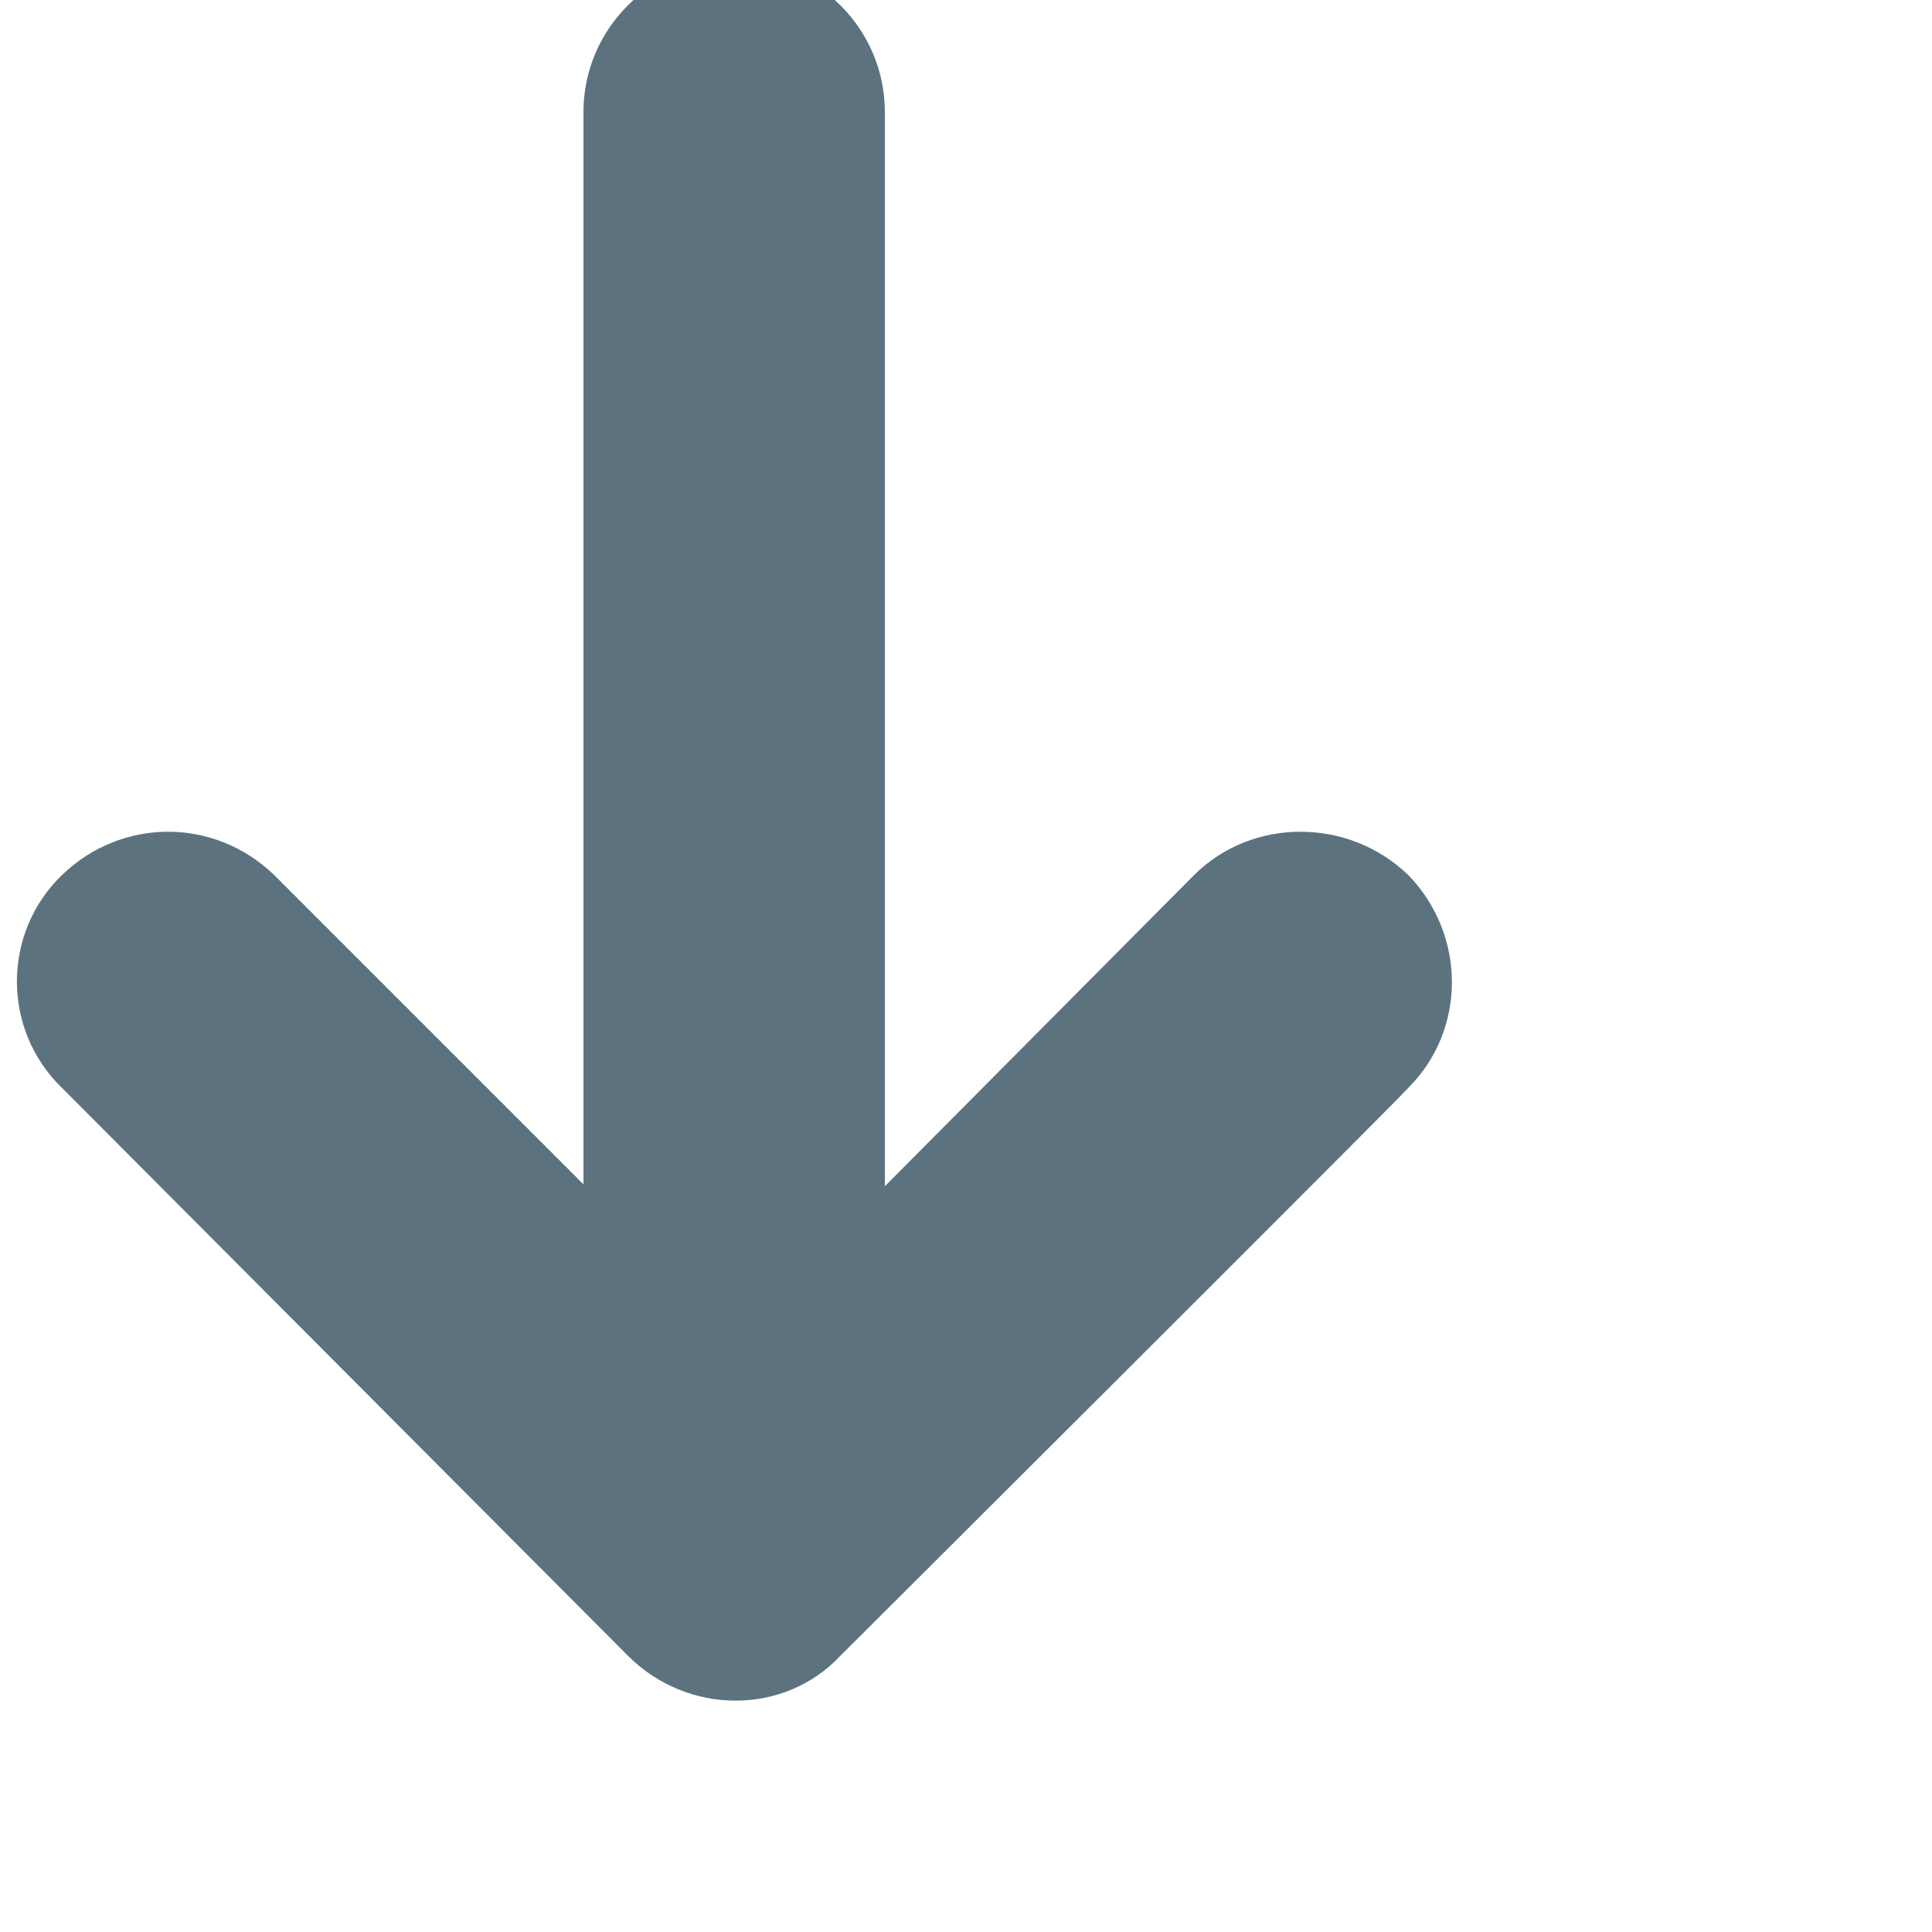
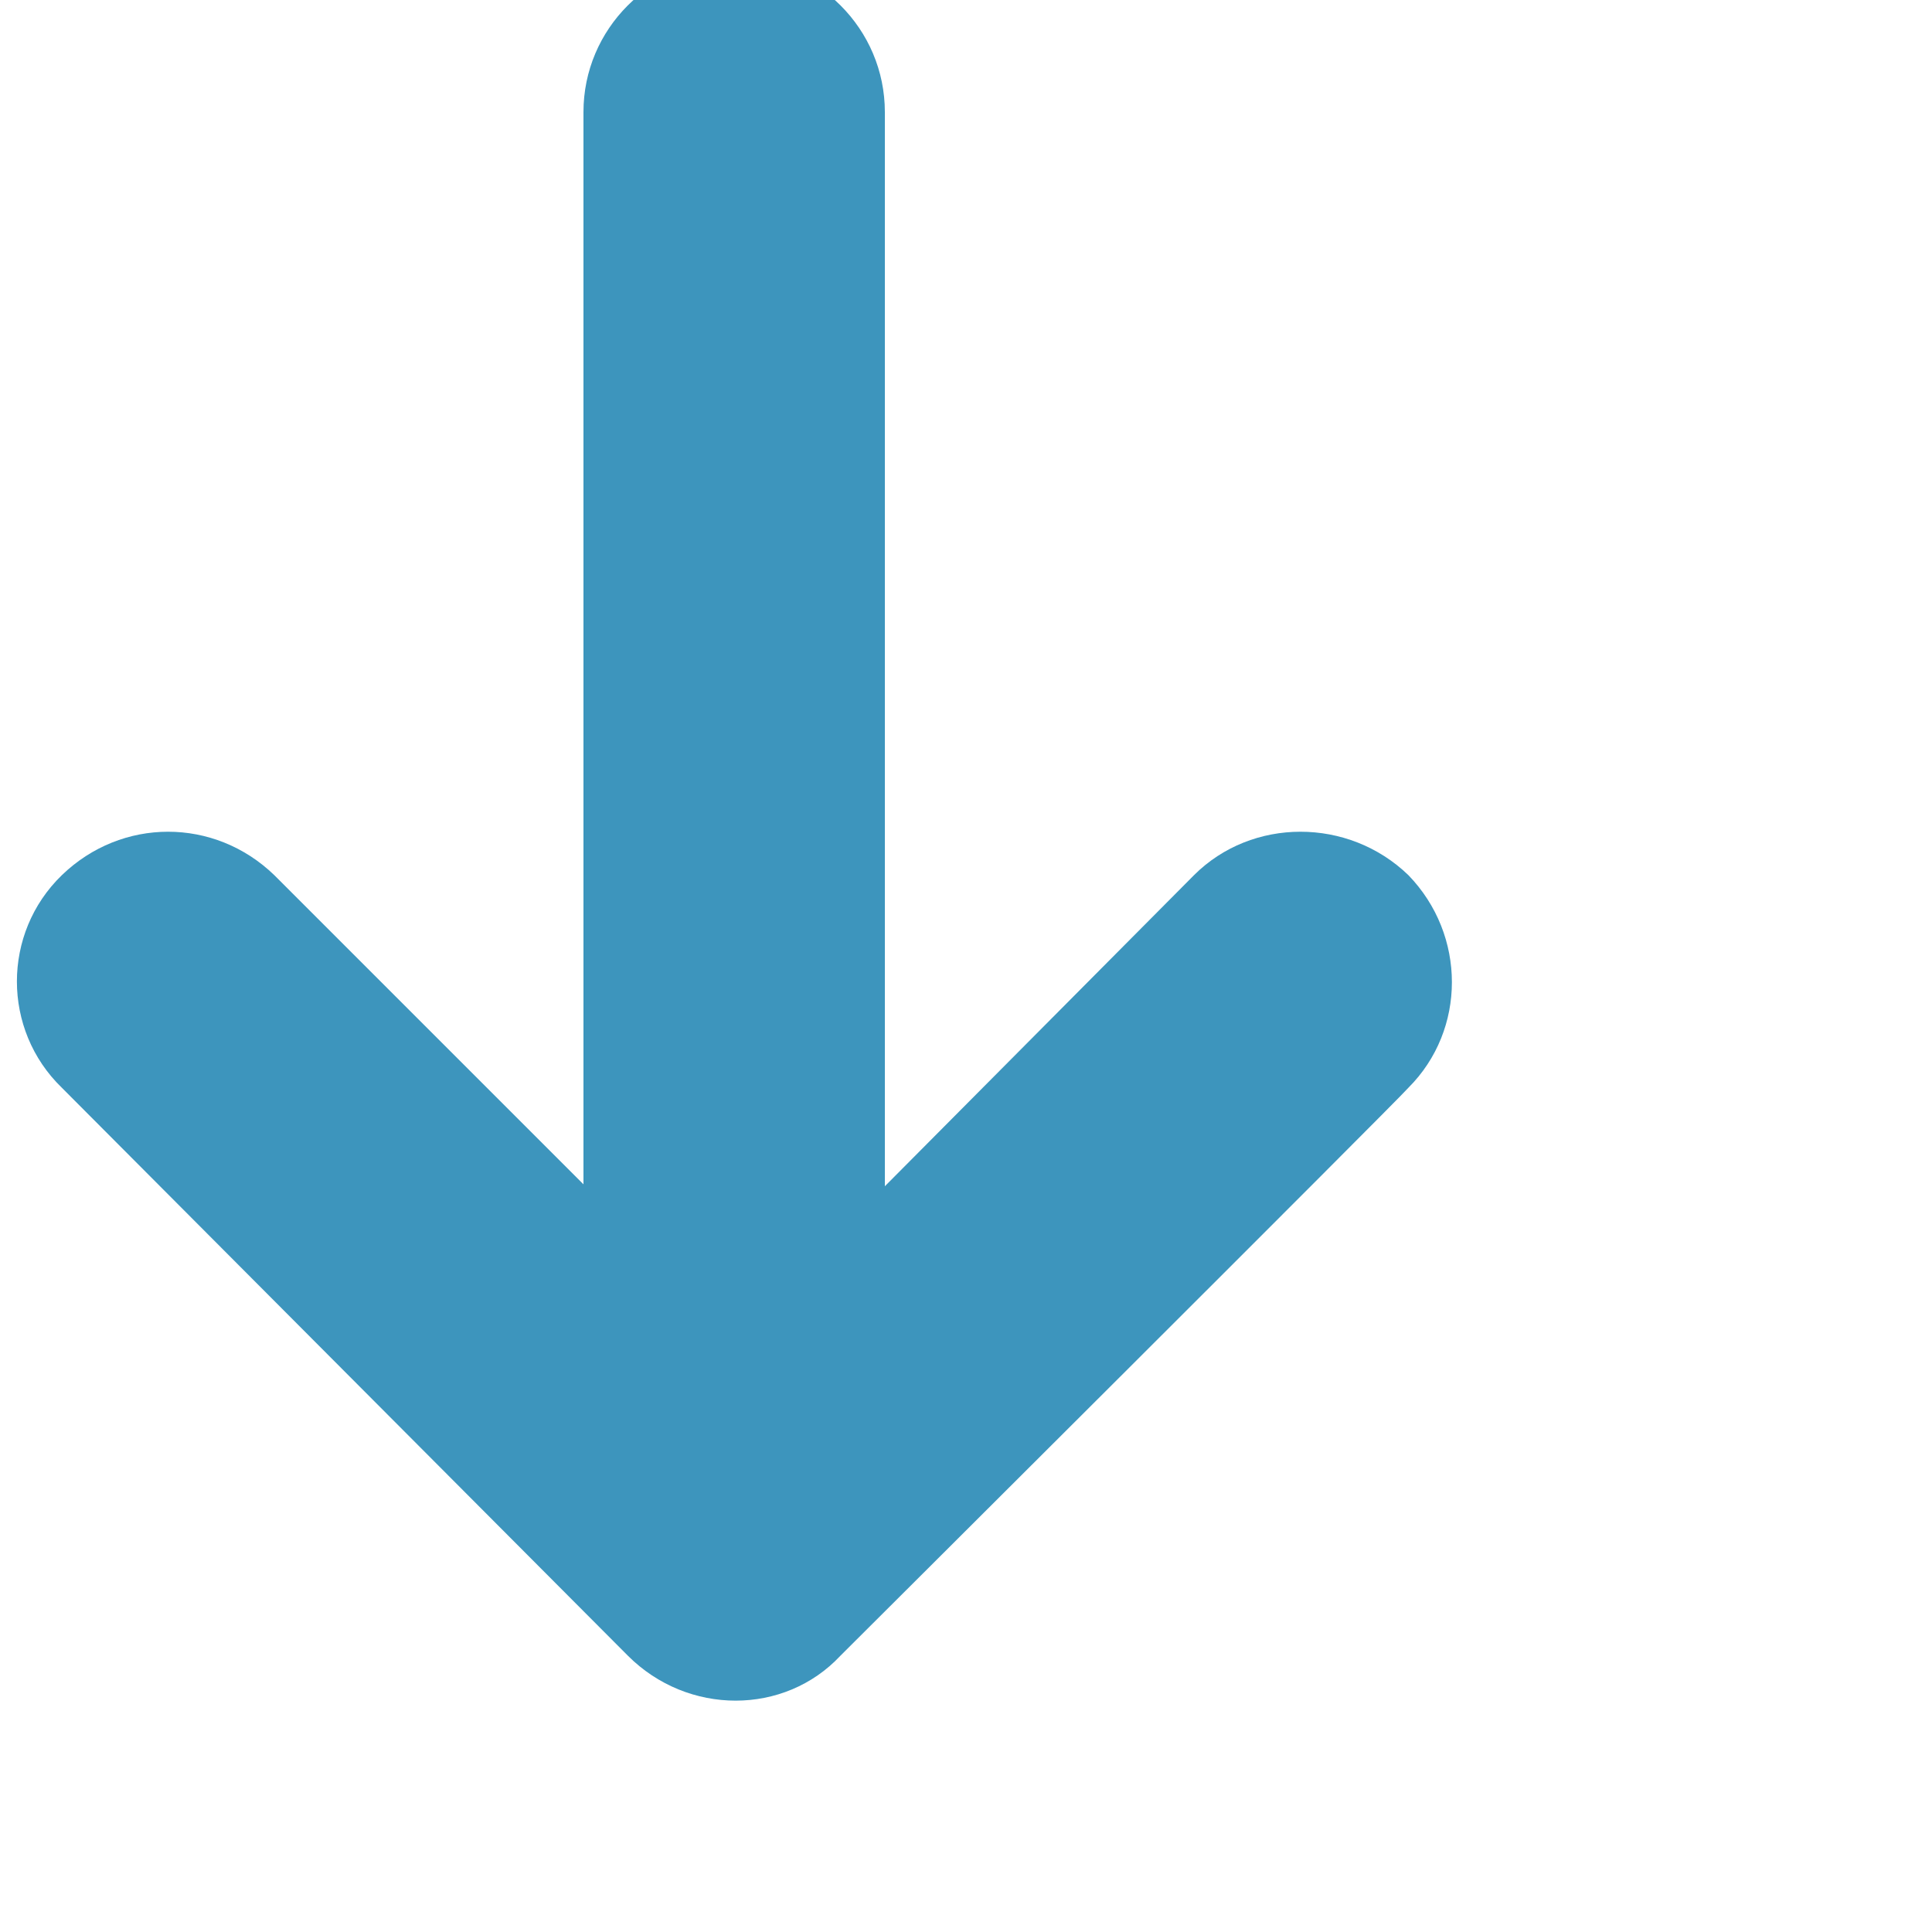
<svg xmlns="http://www.w3.org/2000/svg" class="icon-leading icon-middle" width="20" height="20" viewBox="0 0 100 100">
  <g>
-     <g style="fill:#5c737f; margin-right: 4px;">
-       <svg fill="#5c737f" version="1.1" x="-12px" y="-7px" viewBox="0 0 100 100" enable-background="new 0 0 100 100" xml:space="preserve">
+     <g style="fill:#3d95bd; margin-right: 4px;">
+       <svg fill="#3d95bd" version="1.1" x="-12px" y="-7px" viewBox="0 0 100 100" enable-background="new 0 0 100 100" xml:space="preserve">
        <path d="M42.2,68.3c-3.2-3.2-15.8-15.8-16-16c-3.1-3-7.9-3-11,0c-3.1,3-3.1,8,0,11c0.2,0.2,29.3,29.4,29.3,29.4  c3.1,3.1,8.1,3.1,11,0c0,0,28.8-28.7,29.4-29.4c3-3,3-7.9,0-11c-3.1-3-8.1-3-11.1,0c-0.6,0.6-16,16.1-16,16.1V12.8  C57.8,8.5,54.3,5,50,5c-4.3,0-7.8,3.5-7.8,7.8V68.3z" />
      </svg>
    </g>
  </g>
</svg>
